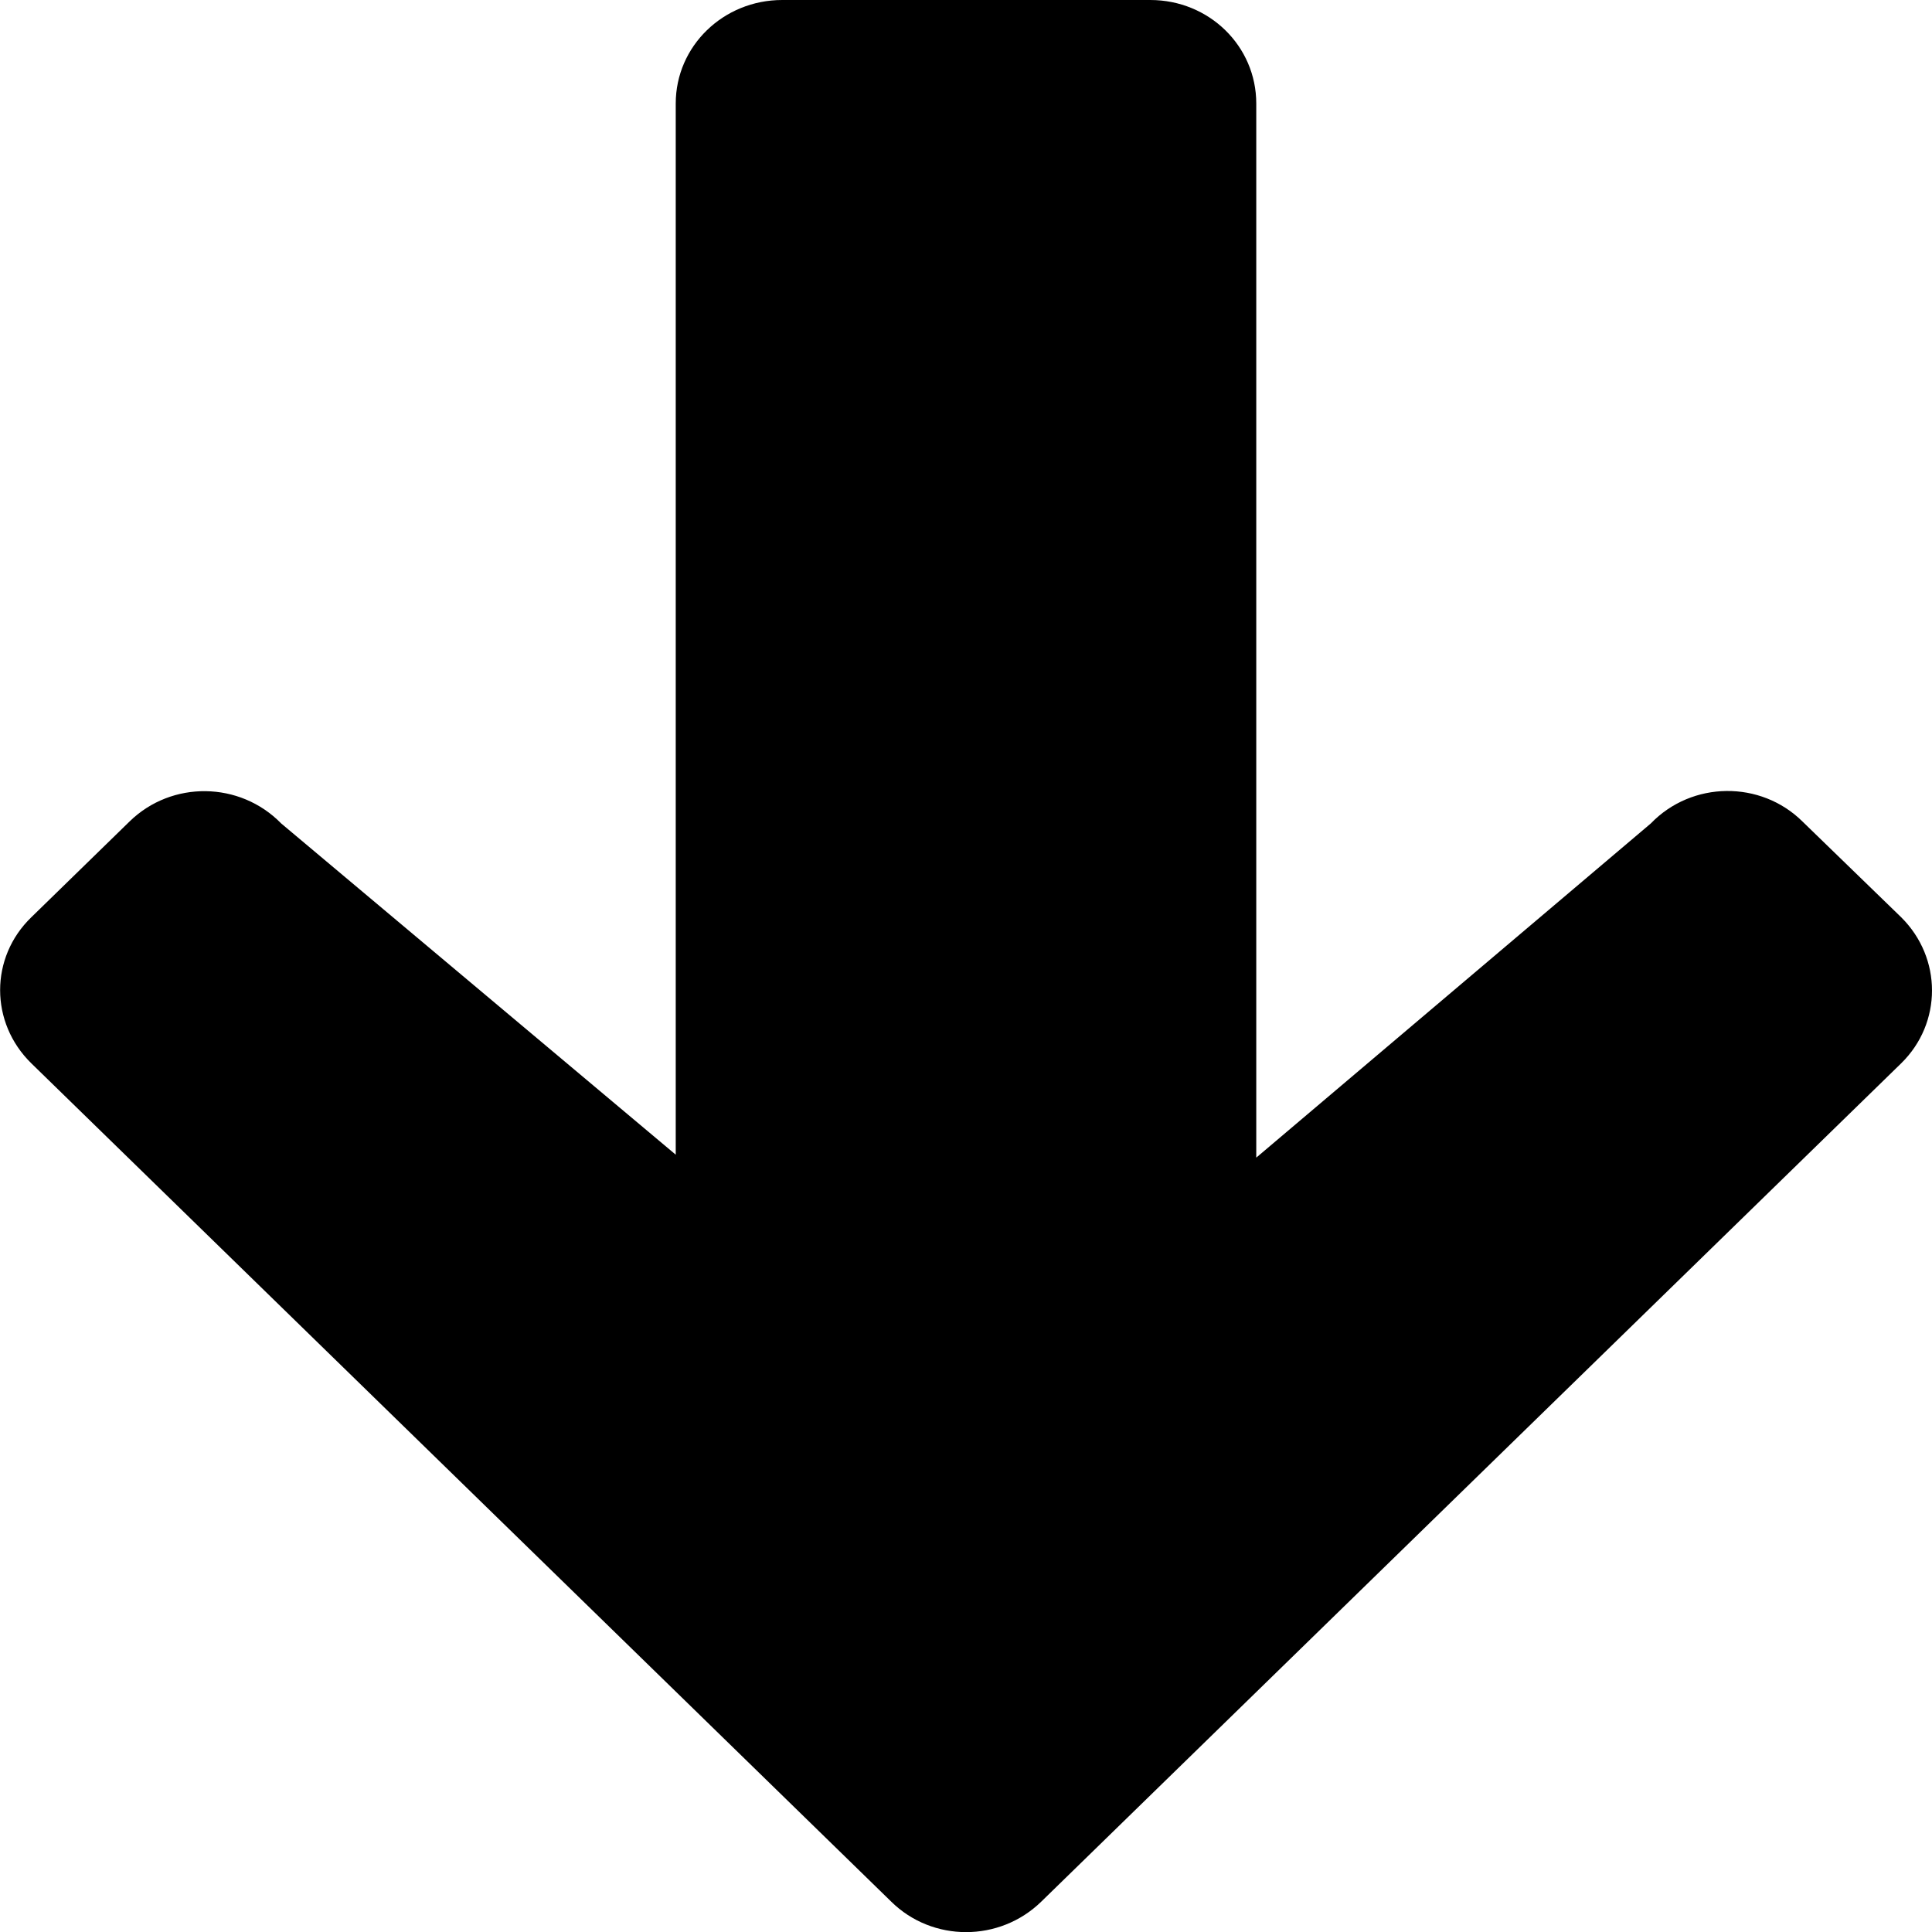
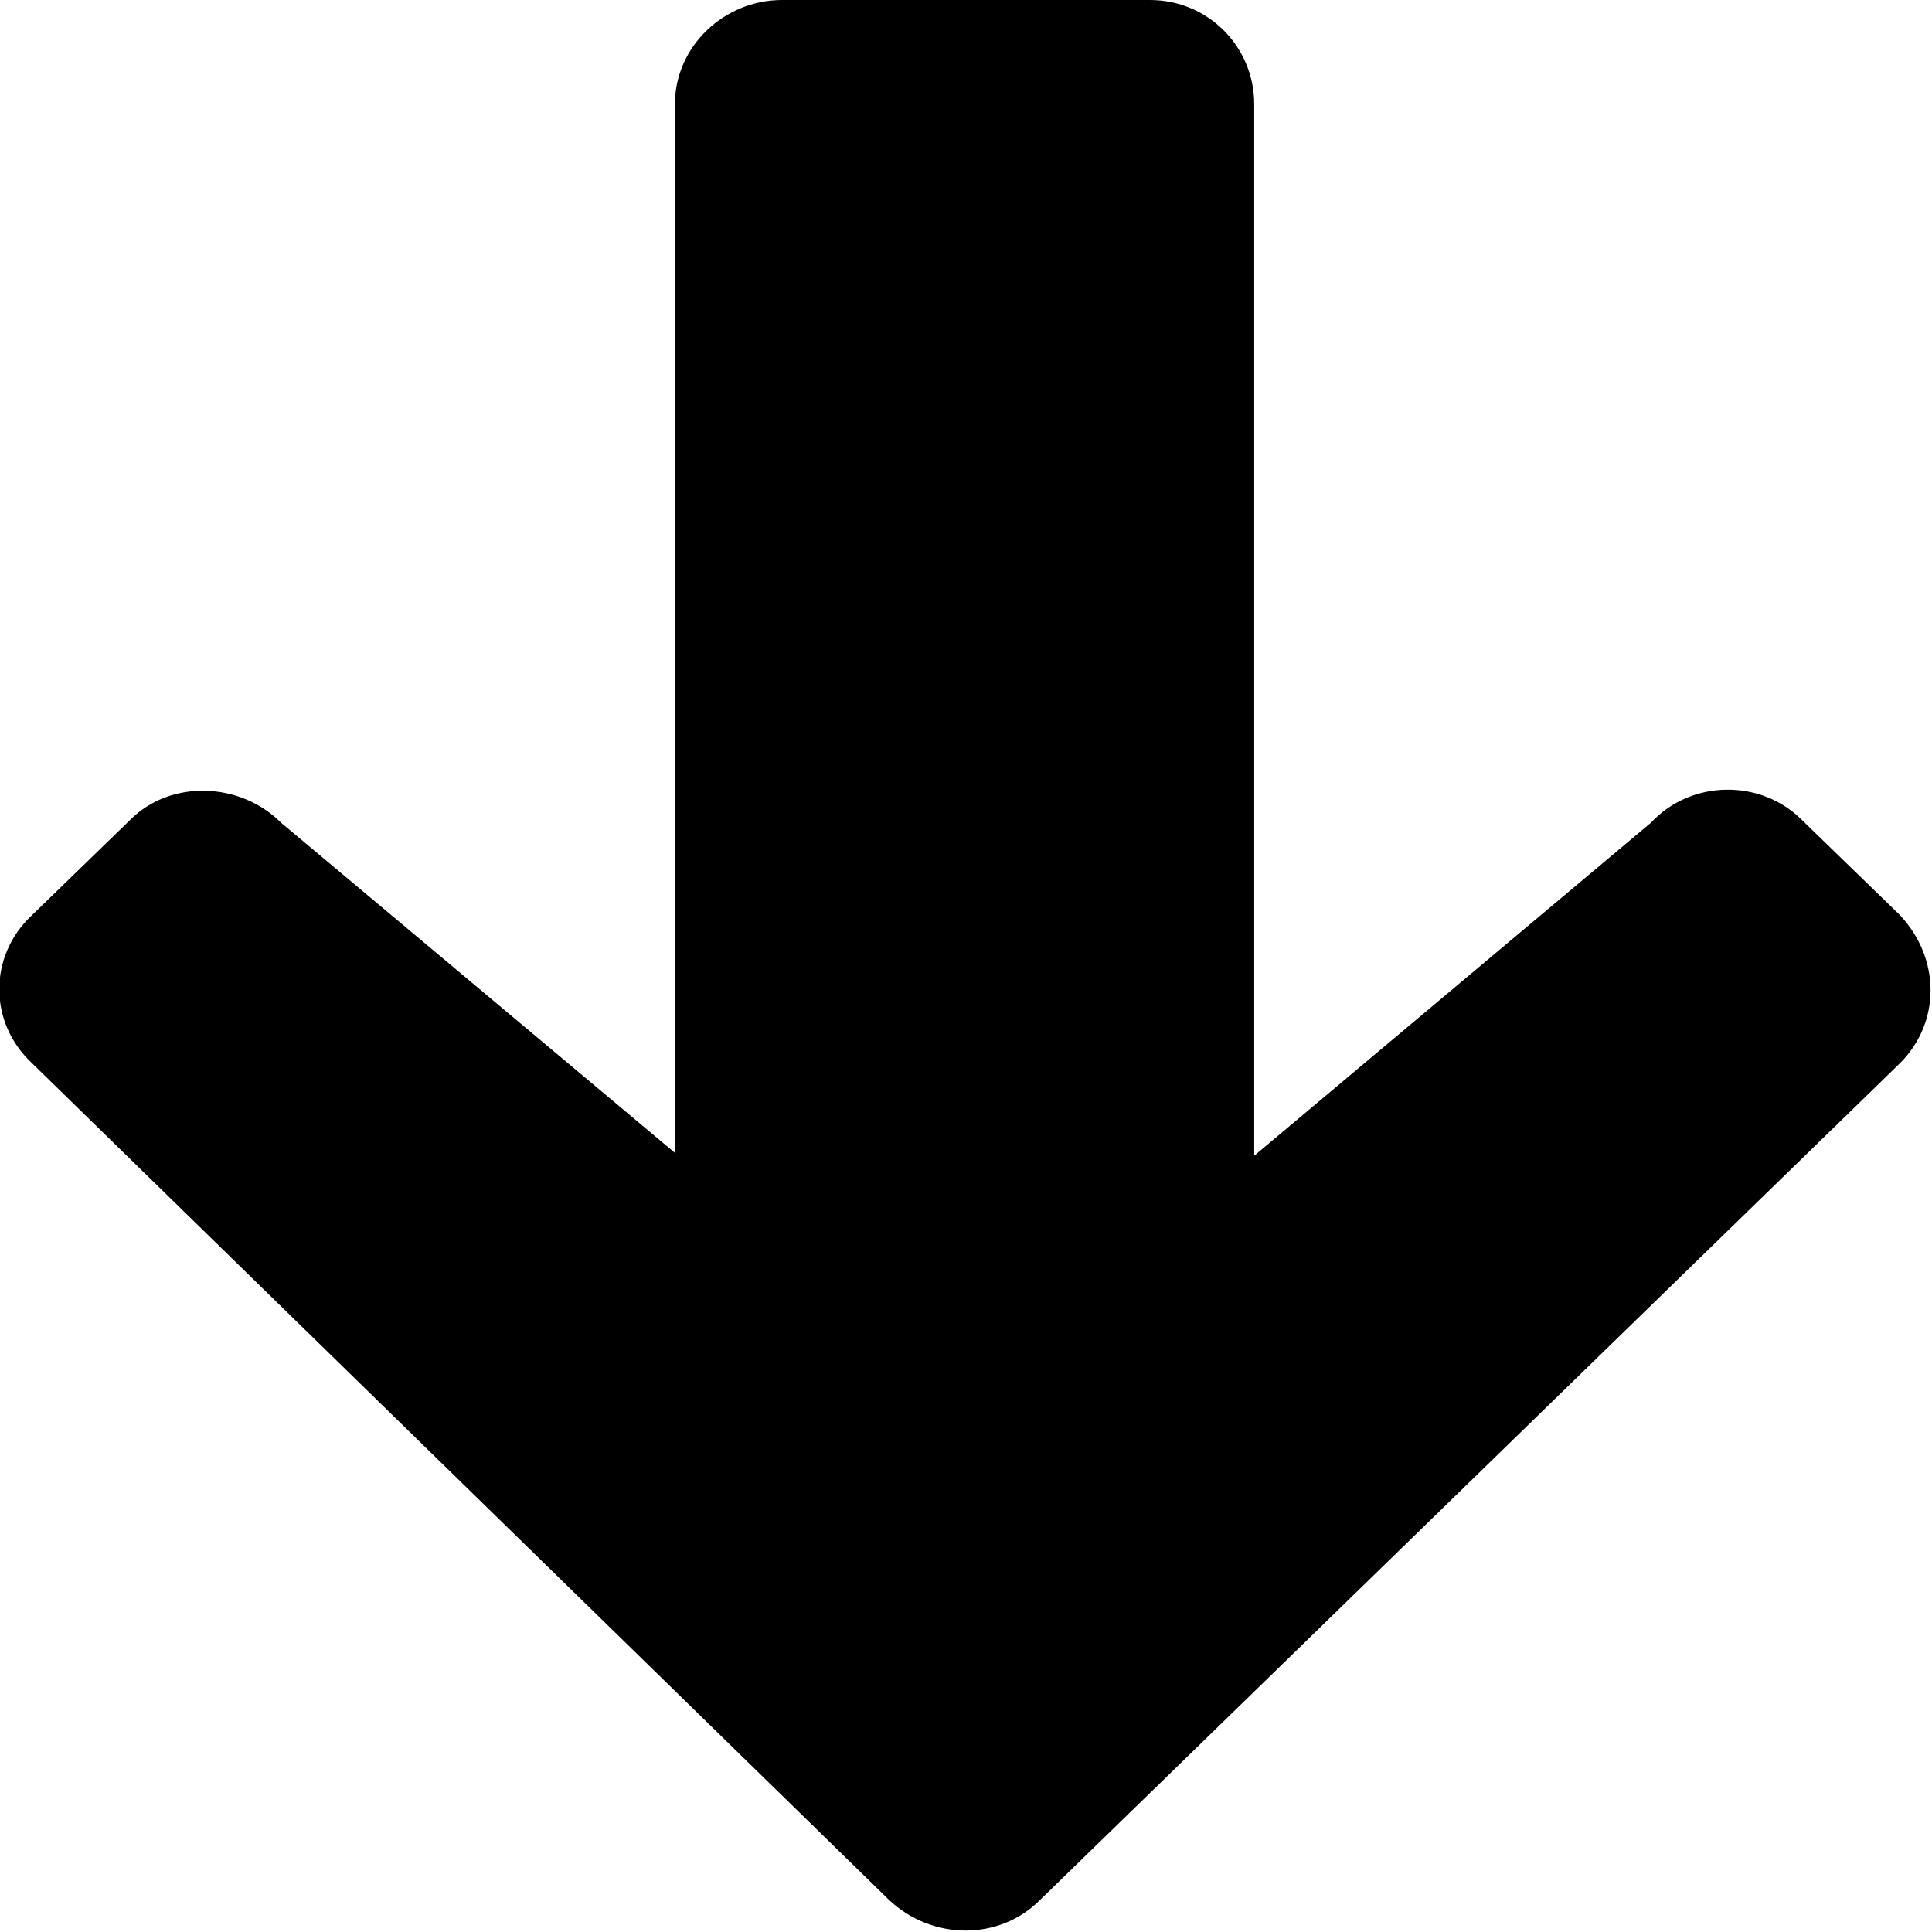
- <svg xmlns="http://www.w3.org/2000/svg" xml:space="preserve" width="3.937in" height="3.937in" version="1.1" style="shape-rendering:geometricPrecision; text-rendering:geometricPrecision; image-rendering:optimizeQuality; fill-rule:evenodd; clip-rule:evenodd" viewBox="0 0 3937 3937">
+ <svg xmlns="http://www.w3.org/2000/svg" xml:space="preserve" width="0.667in" height="0.667in" version="1.1" style="shape-rendering:geometricPrecision; text-rendering:geometricPrecision; image-rendering:optimizeQuality; fill-rule:evenodd; clip-rule:evenodd" viewBox="0 0 667 667">
  <defs>
    <style type="text/css">
   
+     .str0 {stroke:black;stroke-width:6.945}
    .fil0 {fill:black}
+     .fil1 {fill:#030104}
   
  </style>
  </defs>
  <g id="Layer_x0020_1">
-     <path class="fil0" d="M3673 1674l201 195c84,83 84,216 0,298l-1752 1708c-85,83 -222,83 -306,0l-1752 -1708c-85,-83 -85,-216 0,-298l200 -195c86,-84 225,-82 309,4l804 675 0 -2142c0,-117 97,-211 217,-211l750 0c120,0 216,94 216,211l0 2148 804 -681c84,-87 224,-88 309,-4l0 0z" />
+     <path class="fil0" d="M17504 -6460l0 -343c0,-145 118,-262 262,-262l3004 0c145,0 263,117 262,261l0 3005c0,145 -117,262 -262,262l-343 0c-147,0 -265,-122 -262,-268l-95 -1284 -1884 1884c-103,103 -268,103 -371,0l-643 -642c-103,-104 -103,-269 0,-372l1890 -1889 -1289 -90c-148,4 -269,-114 -269,-262l0 0 0 0z" />
+     <path class="fil0" d="M622 283l34 33c14,15 14,37 0,51l-297 289c-14,14 -37,14 -52,0l-296 -289c-15,-14 -15,-37 0,-51l34 -33c14,-14 38,-13 52,1l136 114 0 -362c0,-20 17,-36 37,-36l127 0c20,0 36,16 36,36l0 363 137 -115c14,-15 38,-15 52,-1l0 0z" />
+     <path class="fil0" d="M17372 10517l0 343c0,145 -118,262 -262,262l-3004 0c-145,0 -263,-117 -262,-261l0 -3005c0,-145 117,-262 262,-262l343 0c147,0 265,122 262,268l95 1284 1884 -1884c103,-103 268,-103 371,0l643 642c103,104 103,269 0,372l-1890 1889 1289 90c148,-4 269,114 269,262l0 0 0 0z" />
+     <path class="fil0" d="M-11532 6802l343 0c145,0 262,118 262,262l0 3004c0,145 -117,263 -261,262l-3005 0c-145,0 -262,-117 -262,-262l0 -343c0,-147 122,-265 268,-262l1284 -95 -1884 -1884c-103,-103 -103,-268 0,-371l642 -643c104,-103 269,-103 372,0l1889 1890 90 -1289c-4,-148 114,-269 262,-269l0 0 0 0z" />
+     <path class="fil0" d="M8982 8691l-195 201c-82,84 -216,84 -298,0l-1708 -1752c-82,-85 -82,-222 0,-306l1708 -1753c83,-84 216,-84 298,0l195 201c84,85 82,225 -3,309l-676 804 2142 0c117,0 211,97 211,217l0 749c0,121 -94,217 -211,217l-2148 0 682 804c86,84 87,224 3,309l0 0z" />
+     <path class="fil0" d="M-11822 -6412l344 0c145,0 262,118 261,262l1 3004c0,145 -117,263 -262,262l-3004 0c-145,0 -263,-117 -262,-262l0 -343c0,-147 121,-265 268,-262l1283 -95 -1883 -1884c-103,-103 -103,-268 0,-371l642 -643c103,-103 268,-103 371,0l1889 1890 90 -1289c-4,-148 115,-269 262,-269l0 0 0 0z" />
+     <path class="fil0 str0" d="M-11728 -10967l1919 0c557,0 1009,452 1009,1009l0 1919c0,557 -452,1009 -1009,1009l-1919 0c-557,0 -1009,-452 -1009,-1009l0 -1919c0,-557 452,-1009 1009,-1009z" />
+     <g id="_2921503505776">
+       <path class="fil0" d="M14926 1219l344 0c145,0 262,118 261,262l1 3004c0,145 -117,263 -262,262l-3004 0c-145,0 -263,-117 -262,-262l0 -343c0,-147 121,-265 268,-262l1283 -95 -1883 -1884c-103,-103 -103,-268 0,-371l642 -643c103,-103 268,-103 371,0l1889 1890 90 -1289c-4,-148 115,-269 262,-269l0 0 0 0z" />
+       <path class="fil0 str0" d="M15020 -3336l1919 0c557,0 1009,452 1009,1009l0 1919c0,557 -452,1009 -1009,1009l-1919 0c-557,0 -1009,-452 -1009,-1009l0 -1919c0,-557 452,-1009 1009,-1009z" />
+       <g id="_2398609363824">
+         <g>
+           <g id="c187_arrow">
+             <path id="__x003c_Group_x003e__5_" class="fil1" d="M23365 2802c0,2 0,3 0,3 0,1 0,1 0,2 0,0 0,0 0,0l0 0c0,1 0,1 0,2 0,0 0,0 0,0 0,0 0,0 0,1 0,4 0,5 0,9 0,509 -202,1005 -557,1371l409 402c19,20 25,50 15,74 -11,25 -35,42 -63,42l-1328 0c-37,0 -67,-30 -67,-67l0 -1312c0,-1 0,-2 0,-3 0,-37 30,-67 67,-67 25,0 47,13 59,33l402 398c228,-236 353,-543 353,-881 -5,-688 -569,-1249 -1269,-1249 -688,5 -1247,569 -1247,1269l-711 -2 0 -10c0,-1078 877,-1961 1968,-1968 1077,0 1959,875 1969,1953l0 0z" />
+           </g>
+         </g>
+         <g>
+     </g>
+         <g>
+     </g>
+         <g>
+     </g>
+         <g>
+     </g>
+         <g>
+     </g>
+         <g>
+     </g>
+         <g>
+     </g>
+         <g>
+     </g>
+         <g>
+     </g>
+         <g>
+     </g>
+         <g>
+     </g>
+         <g>
+     </g>
+         <g>
+     </g>
+         <g>
+     </g>
+         <g>
+     </g>
+       </g>
+     </g>
+     <path class="fil0" d="M10533 -1871l-343 0c-145,0 -262,-118 -262,-262l0 -3004c0,-145 117,-263 261,-262l3005 0c145,0 262,117 262,262l0 343c0,147 -122,265 -268,262l-1284 95 1884 1884c103,103 103,268 0,371l-642 643c-104,103 -269,103 -372,0l-1889 -1890 -90 1289c4,148 -114,269 -262,269l0 0 0 0z" />
  </g>
</svg>
